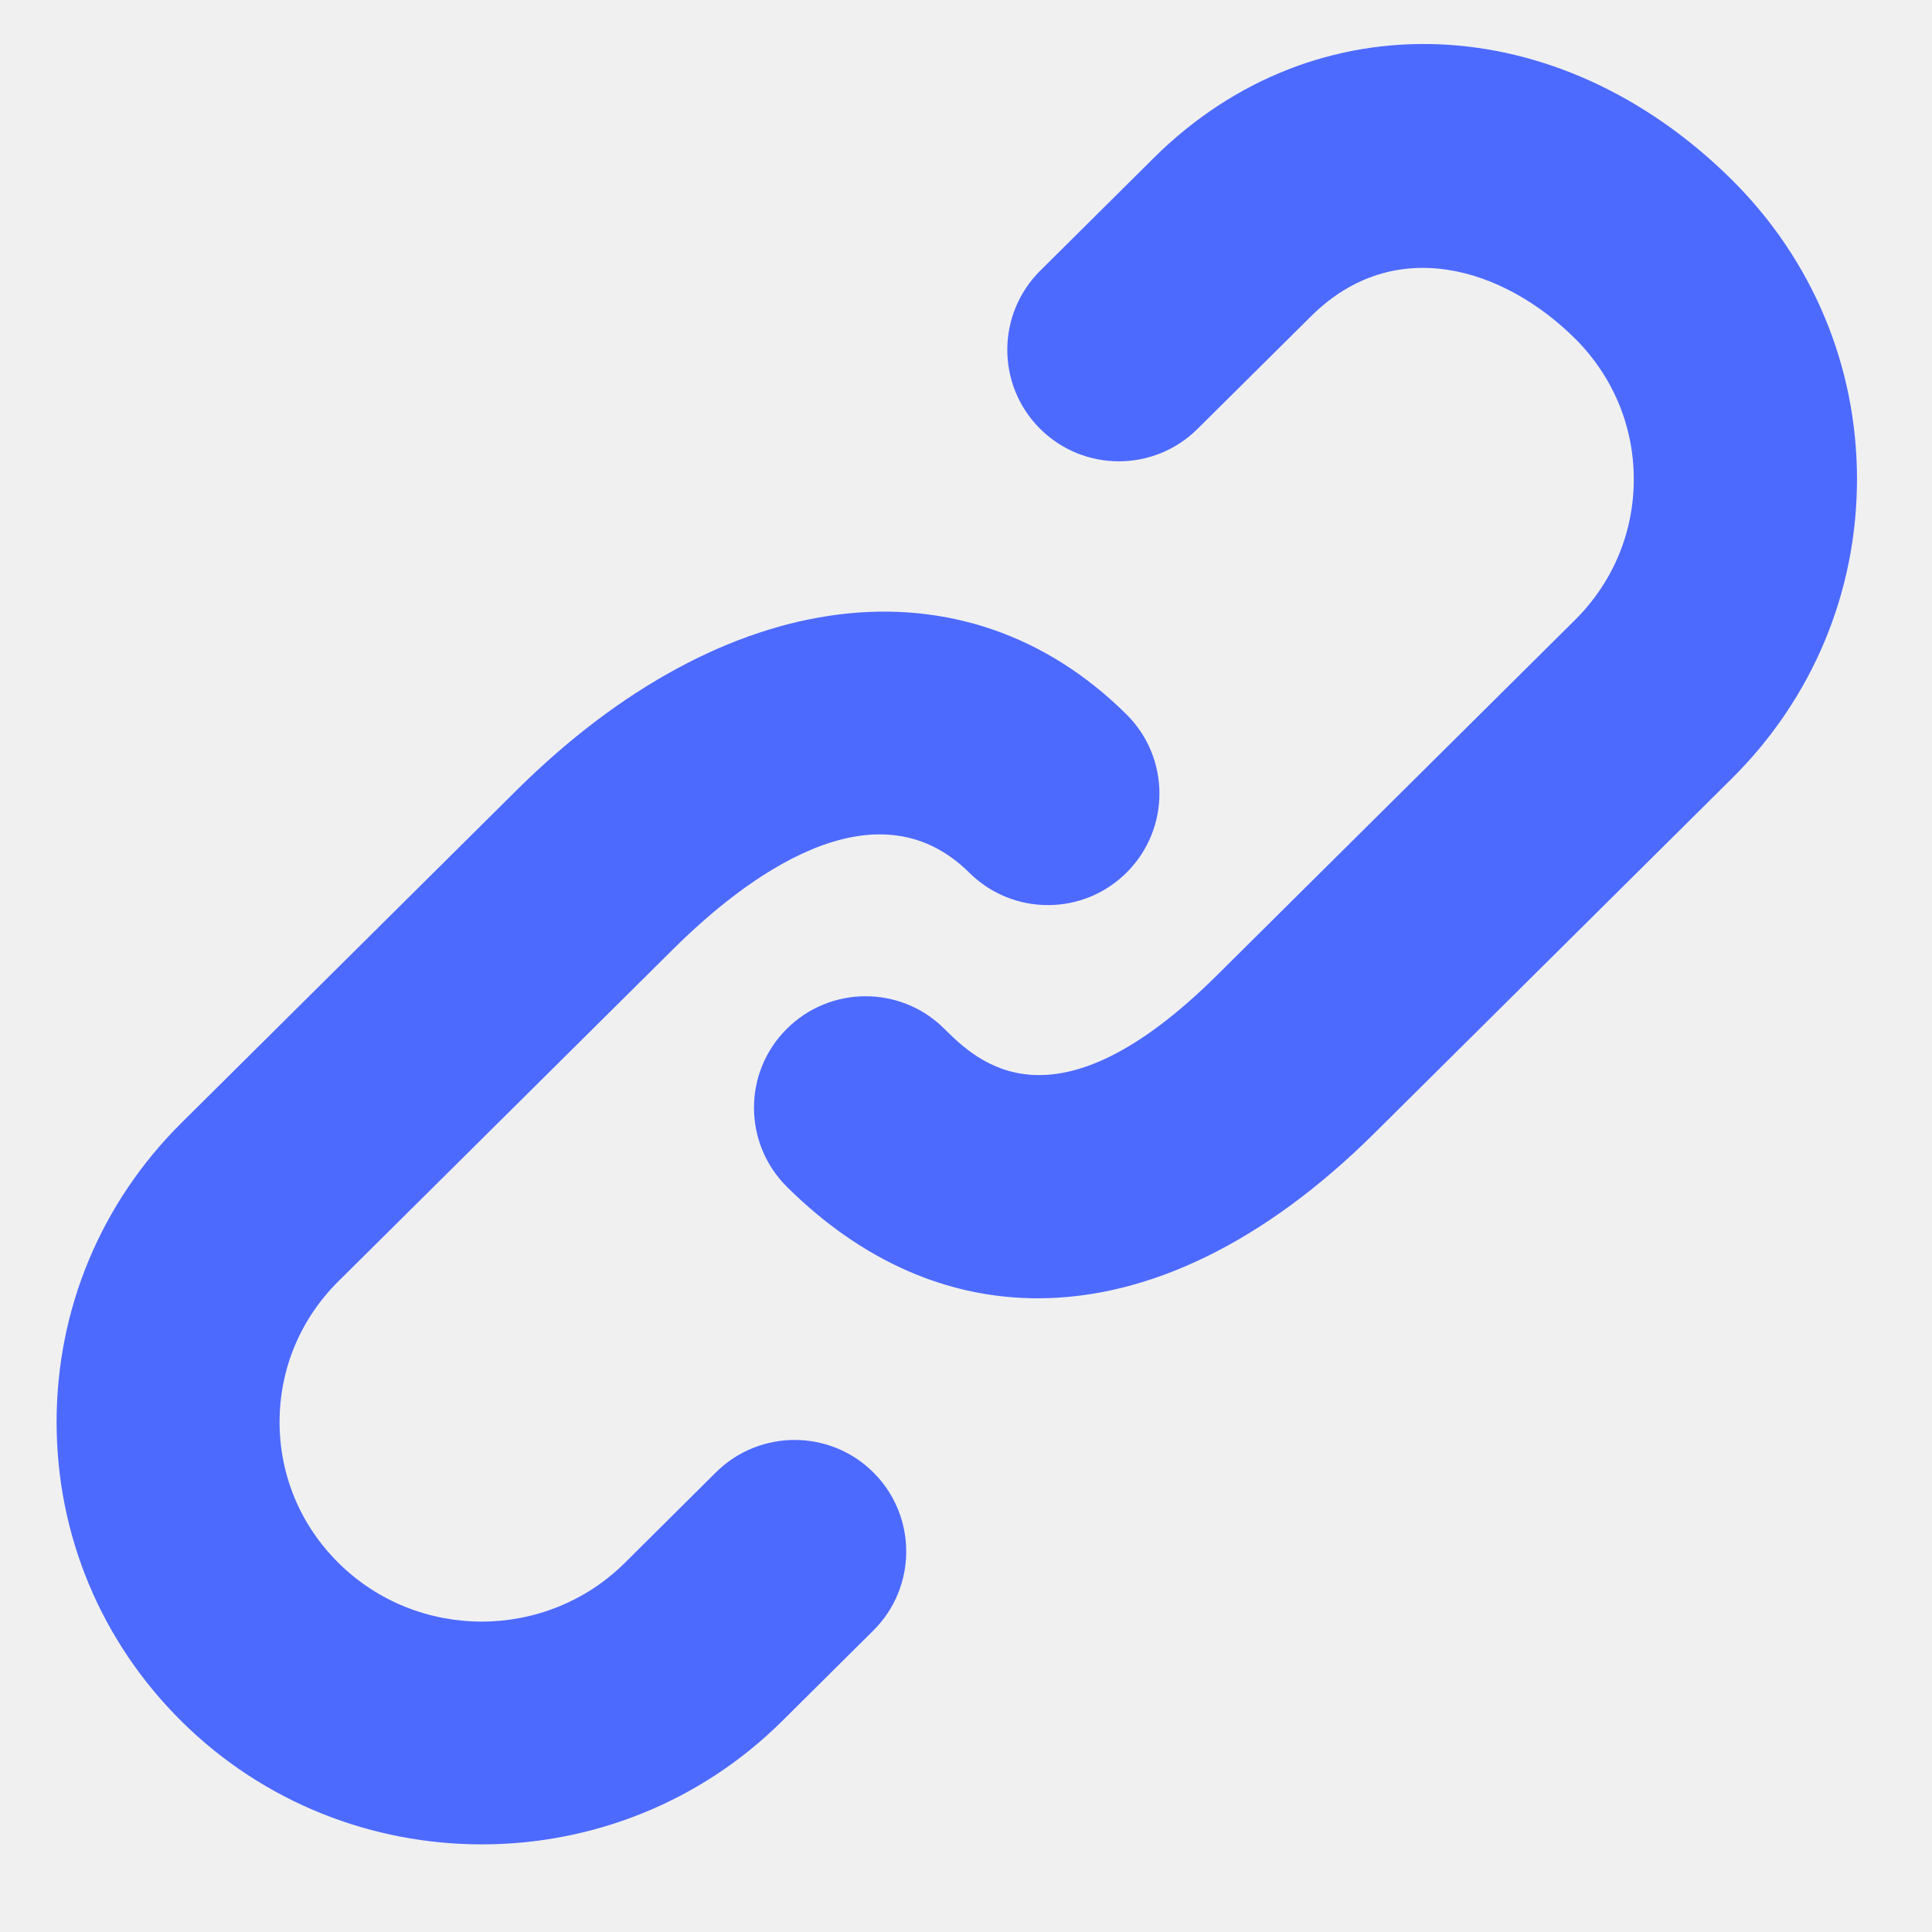
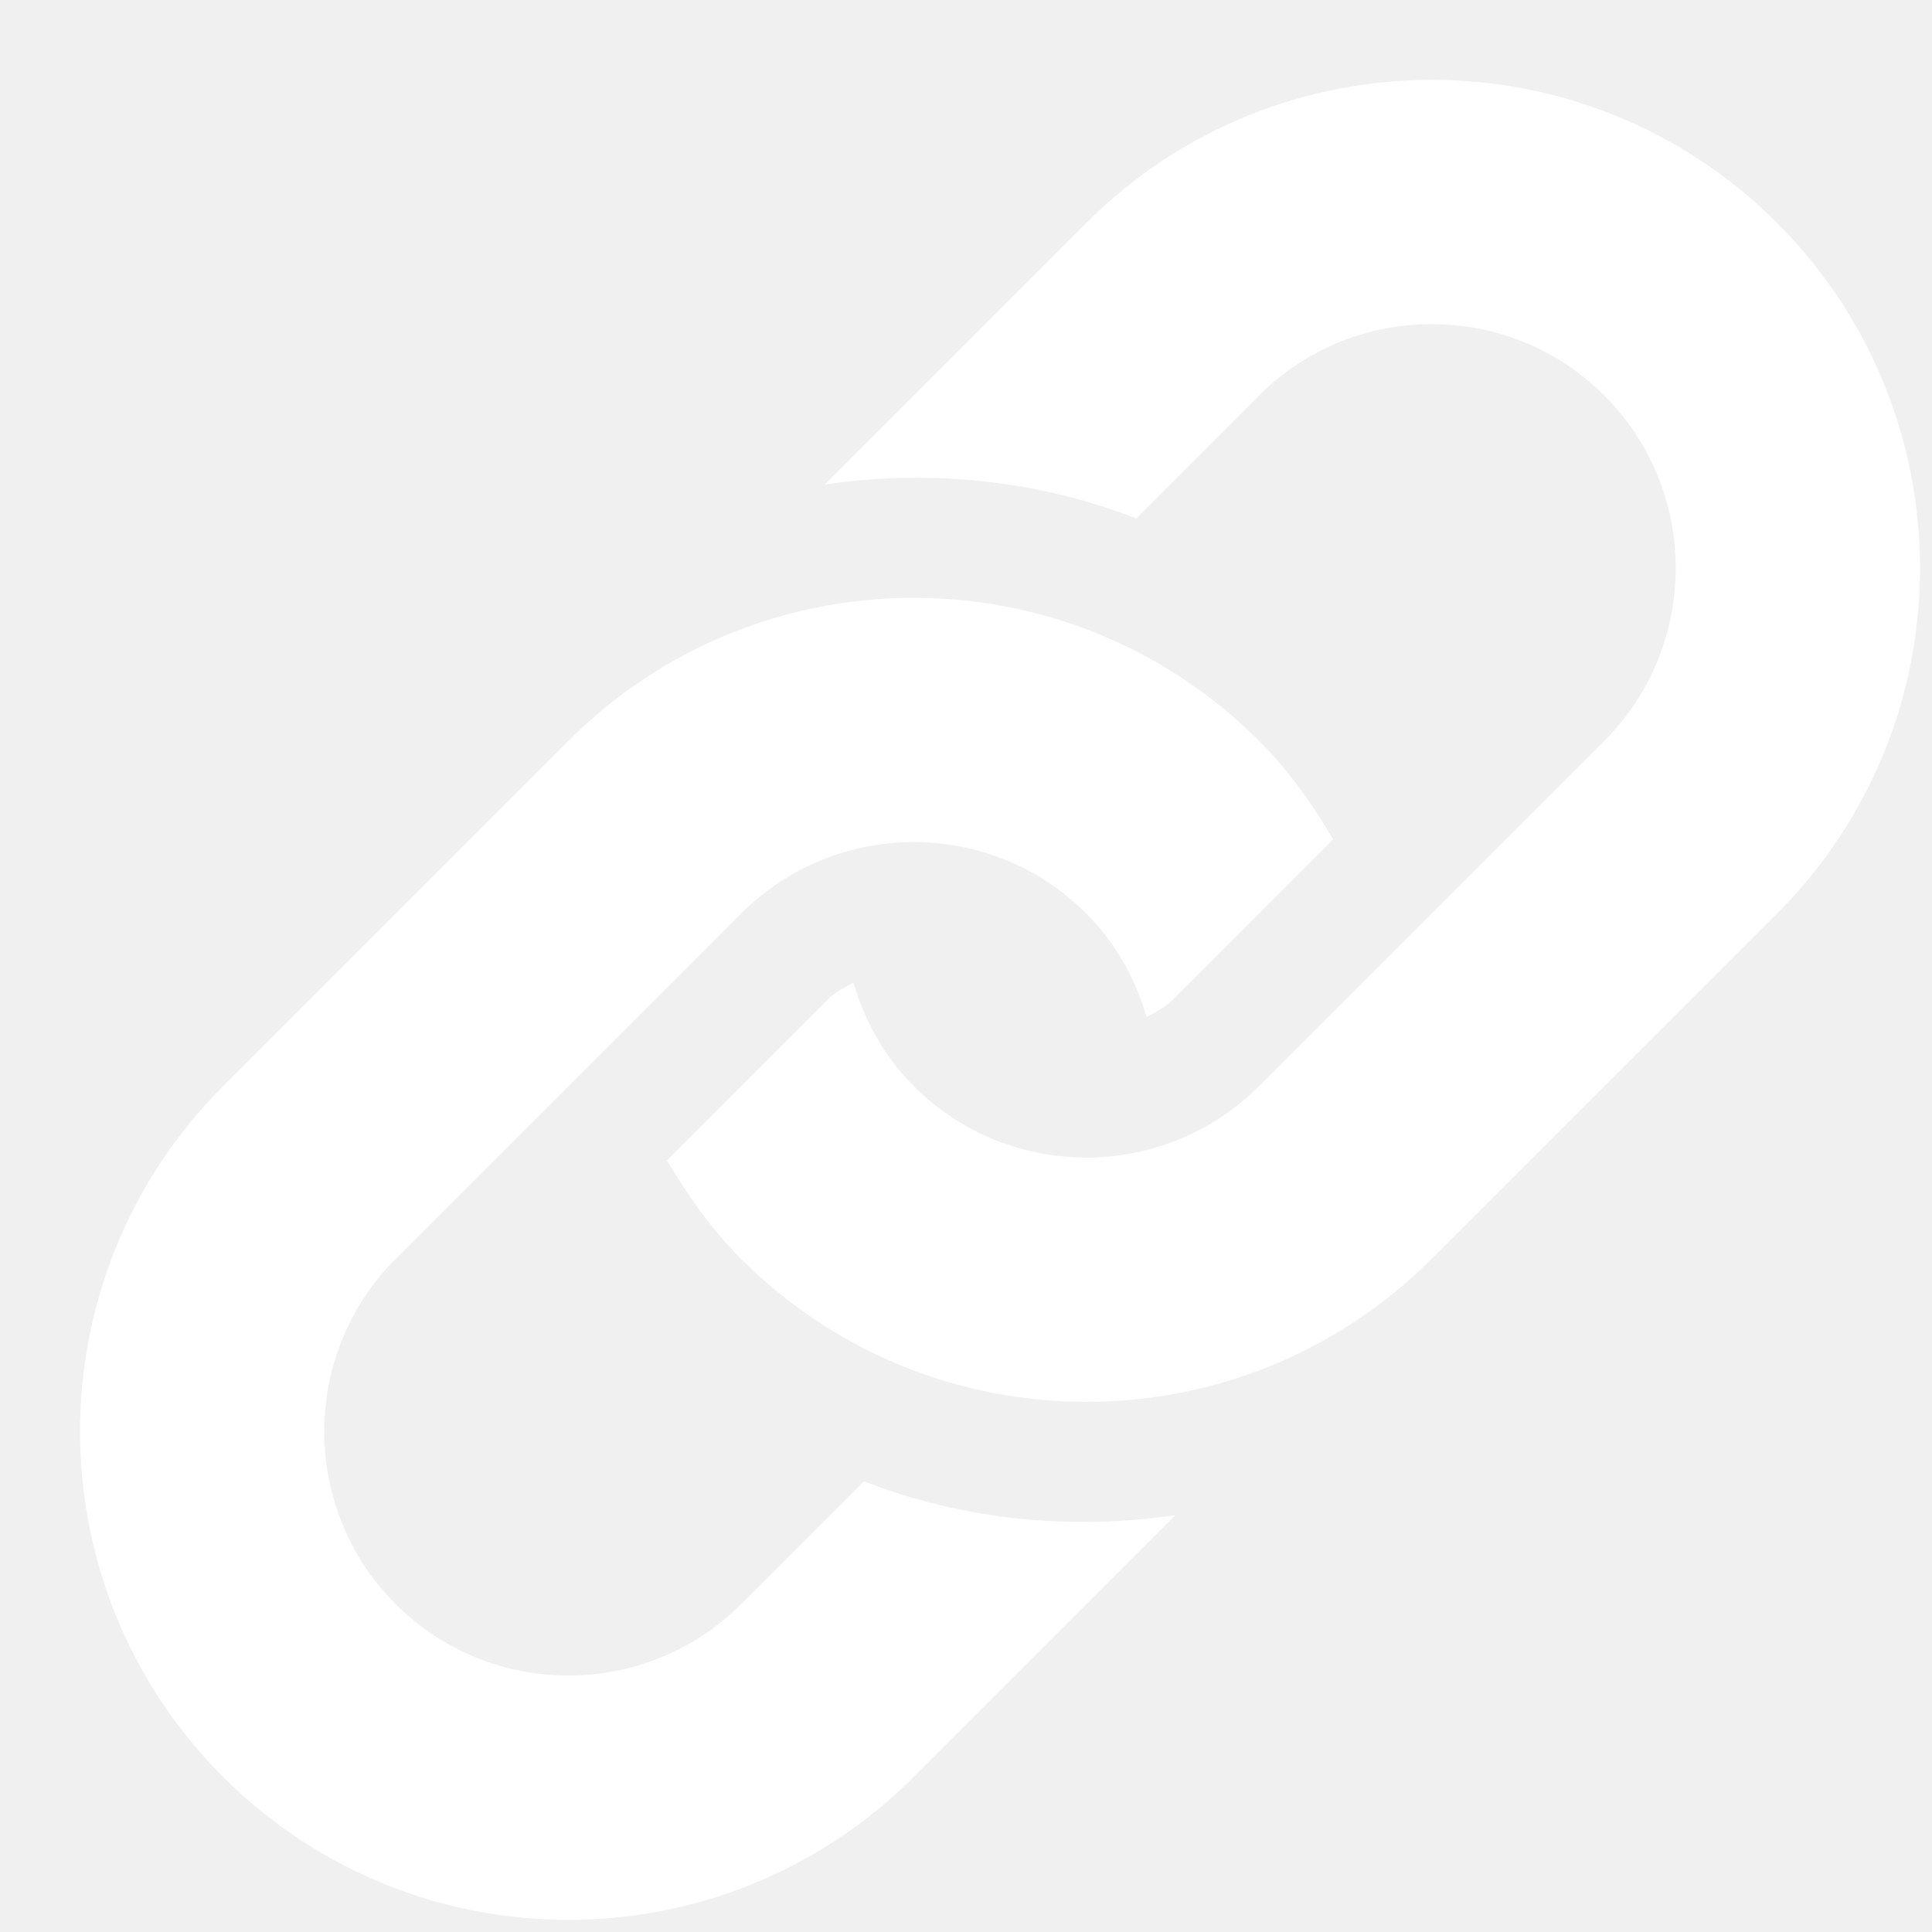
- <svg xmlns="http://www.w3.org/2000/svg" width="17" height="17" viewBox="0 0 17 17" fill="none">
-   <path id="Mask" fill-rule="evenodd" clip-rule="evenodd" d="M6.299 12.956L5.498 13.752C4.803 14.441 3.673 14.441 2.978 13.752C2.644 13.421 2.46 12.981 2.46 12.513C2.46 12.045 2.644 11.605 2.978 11.274L5.928 8.347C6.539 7.741 7.69 6.848 8.529 7.679C8.914 8.061 9.535 8.059 9.917 7.674C10.299 7.289 10.297 6.668 9.912 6.286C8.486 4.872 6.381 5.133 4.546 6.953L1.596 9.881C0.888 10.584 0.498 11.519 0.498 12.513C0.498 13.507 0.888 14.442 1.596 15.145C2.325 15.868 3.282 16.229 4.239 16.229C5.196 16.229 6.153 15.868 6.882 15.144L7.684 14.348C8.069 13.966 8.071 13.345 7.689 12.96C7.307 12.575 6.684 12.574 6.299 12.956ZM15.241 1.584C13.711 0.065 11.57 -0.017 10.153 1.389L9.154 2.381C8.769 2.763 8.766 3.384 9.148 3.769C9.531 4.154 10.152 4.156 10.537 3.774L11.536 2.783C12.269 2.054 13.231 2.356 13.858 2.978C14.192 3.31 14.376 3.75 14.376 4.217C14.376 4.685 14.192 5.125 13.858 5.456L10.711 8.579C9.272 10.007 8.596 9.337 8.308 9.051C7.923 8.669 7.302 8.672 6.92 9.056C6.537 9.44 6.54 10.062 6.925 10.444C7.586 11.099 8.34 11.424 9.131 11.424C10.099 11.424 11.121 10.937 12.094 9.971L15.241 6.848C15.949 6.145 16.34 5.21 16.34 4.215C16.34 3.223 15.949 2.288 15.241 1.584Z" fill="#4D6AFF" />
+ <svg xmlns="http://www.w3.org/2000/svg" width="21" height="21" viewBox="0 0 21 21" fill="none">
+   <path d="M19.316 9.93L15.561 13.683C13.489 15.756 10.127 15.756 8.055 13.683C7.728 13.357 7.473 12.991 7.249 12.612L8.993 10.868C9.076 10.784 9.179 10.736 9.276 10.68C9.397 11.092 9.608 11.482 9.932 11.806C10.966 12.842 12.651 12.84 13.685 11.806L17.438 8.053C18.473 7.018 18.473 5.334 17.438 4.299C16.404 3.264 14.72 3.264 13.685 4.299L12.35 5.635C11.267 5.214 10.1 5.1 8.964 5.267L11.808 2.423C13.882 0.35 17.242 0.35 19.316 2.423C21.388 4.496 21.388 7.857 19.316 9.93ZM9.391 16.101L8.055 17.437C7.02 18.471 5.336 18.471 4.301 17.437C3.266 16.402 3.266 14.718 4.301 13.683L8.055 9.93C9.091 8.894 10.773 8.894 11.808 9.93C12.132 10.253 12.342 10.643 12.464 11.055C12.562 10.998 12.664 10.951 12.746 10.868L14.491 9.124C14.268 8.745 14.011 8.379 13.685 8.053C11.613 5.98 8.251 5.98 6.178 8.053L2.425 11.806C0.352 13.88 0.352 17.24 2.425 19.314C4.498 21.386 7.859 21.386 9.932 19.314L12.776 16.469C11.64 16.636 10.473 16.522 9.391 16.101Z" fill="white" />
</svg>
